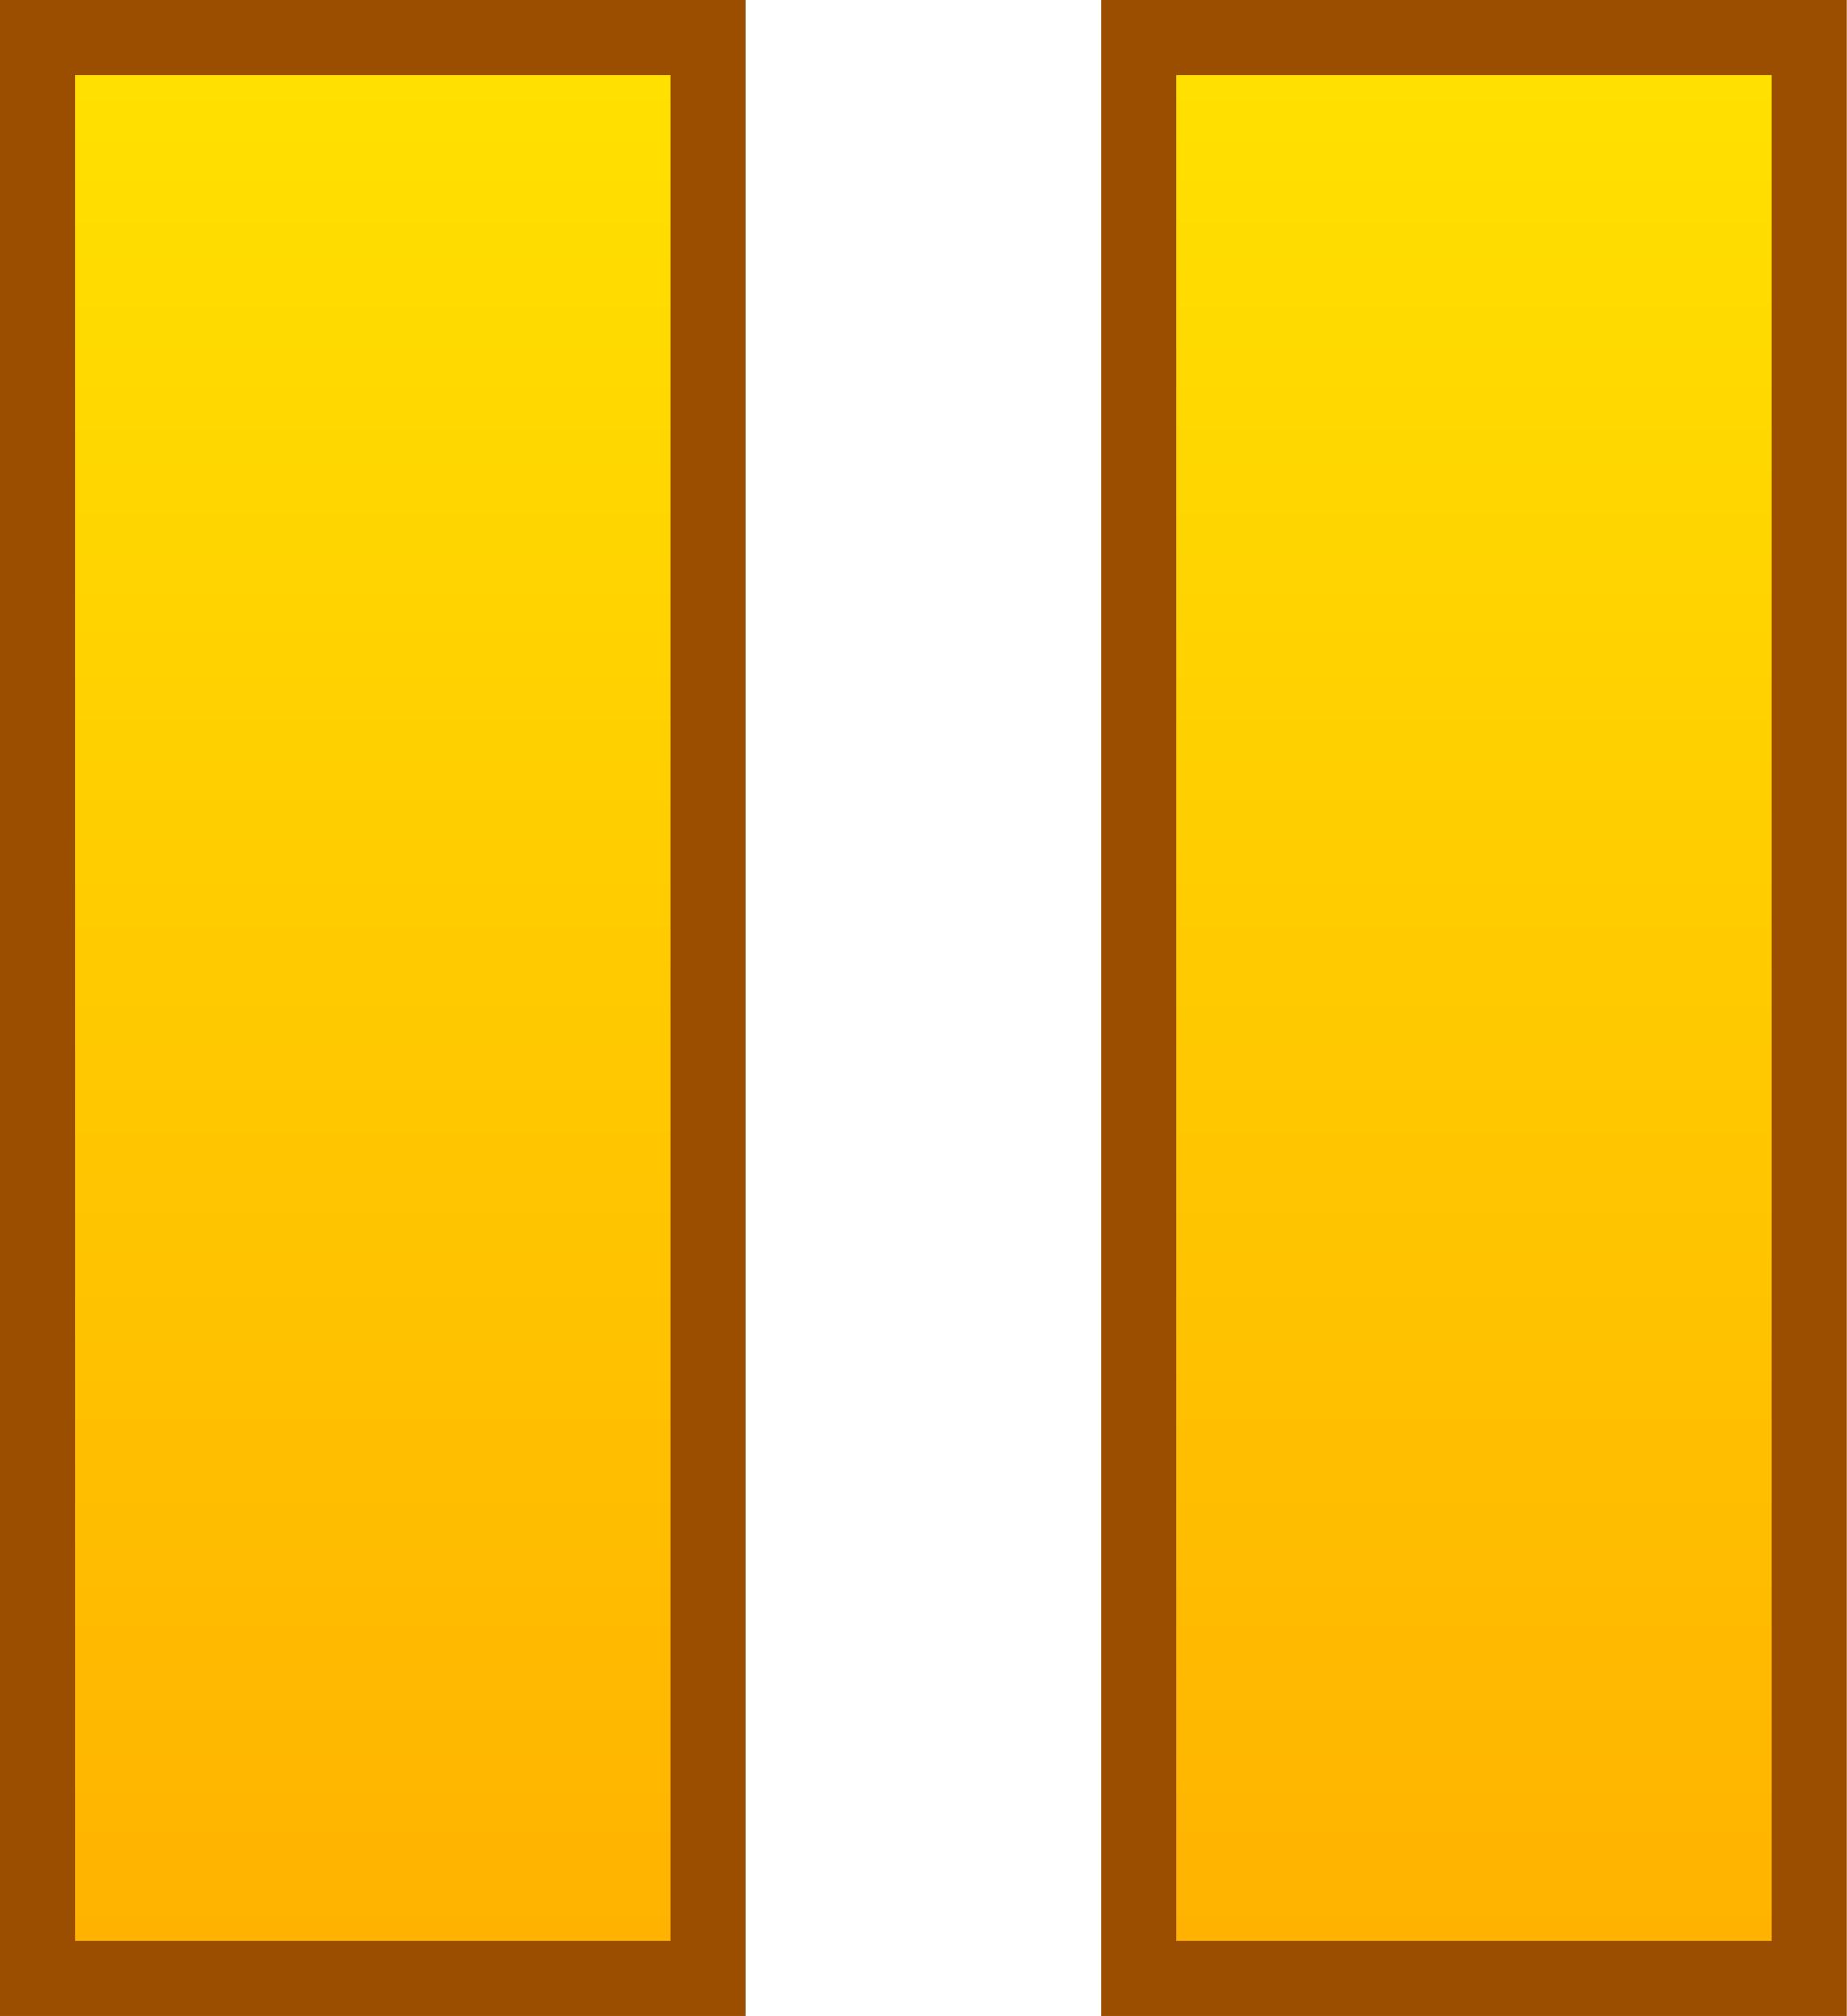
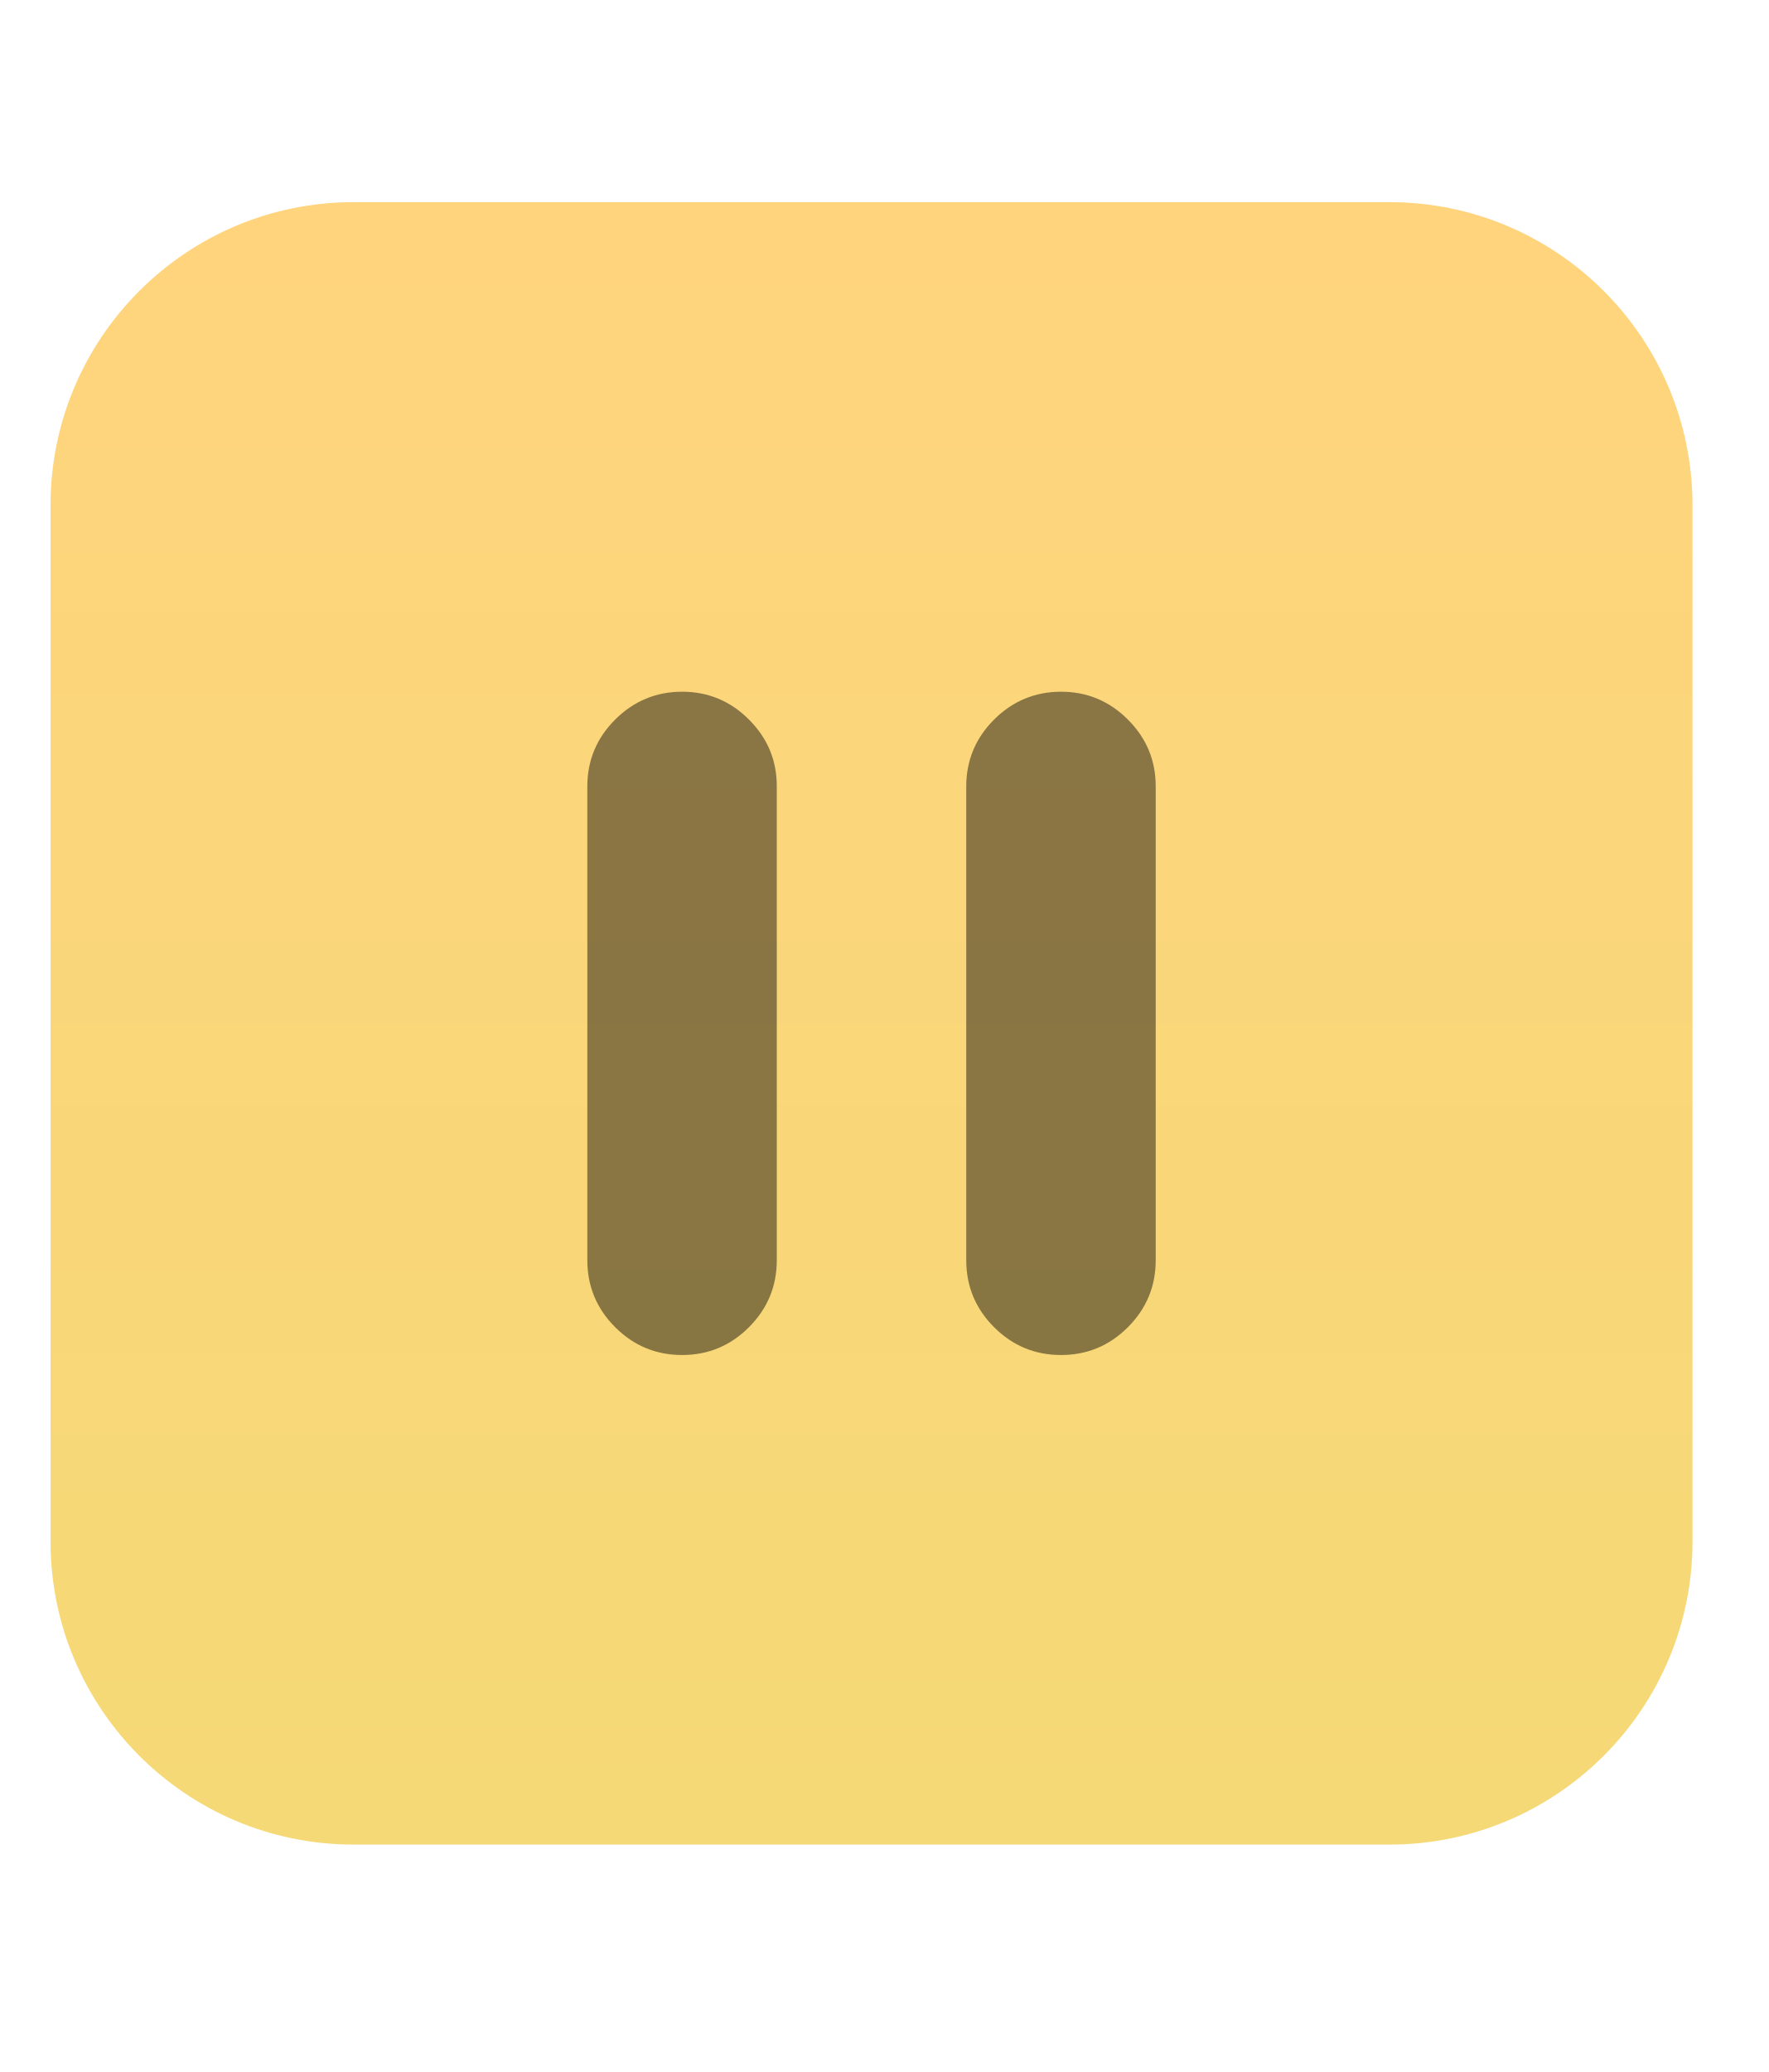
- <svg xmlns="http://www.w3.org/2000/svg" viewBox="0,0,73.78,80.521" height="80.521" width="73.78" version="1.1">
+ <svg xmlns="http://www.w3.org/2000/svg" width="70" height="82" viewBox="0 0 70 82" fill="none">
+   <rect x="2" y="8" width="65" height="65" rx="12" fill="url(#paint0_linear_44_27)" />
+   <g opacity="0.45">
+     <path d="M42 53.625C40.969 53.625 40.086 53.258 39.352 52.524C38.619 51.791 38.251 50.907 38.25 49.875V31.125C38.25 30.094 38.617 29.211 39.352 28.477C40.087 27.744 40.97 27.376 42 27.375C43.03 27.374 43.913 27.741 44.649 28.477C45.386 29.214 45.752 30.096 45.75 31.125V49.875C45.75 50.906 45.383 51.789 44.649 52.524C43.916 53.259 43.032 53.626 42 53.625ZM27 53.625C25.969 53.625 25.086 53.258 24.352 52.524C23.619 51.791 23.251 50.907 23.25 49.875V31.125C23.25 30.094 23.617 29.211 24.352 28.477C25.087 27.744 25.97 27.376 27 27.375C28.03 27.374 28.913 27.741 29.649 28.477C30.386 29.214 30.753 30.096 30.75 31.125V49.875C30.75 50.906 30.383 51.789 29.649 52.524C28.916 53.259 28.032 53.626 27 53.625Z" fill="black" />
+   </g>
  <defs>
-     <linearGradient id="color-1" gradientUnits="userSpaceOnUse" y2="218.76" x2="218.003" y1="141.24" x1="218.003">
-       <stop stop-color="#ffe100" offset="0" />
-       <stop stop-color="#ffb200" offset="1" />
-     </linearGradient>
-     <linearGradient id="color-2" gradientUnits="userSpaceOnUse" y2="218.76" x2="261.997" y1="141.24" x1="261.997">
-       <stop stop-color="#ffe100" offset="0" />
-       <stop stop-color="#ffb200" offset="1" />
+     <linearGradient id="paint0_linear_44_27" x1="34.5" y1="8" x2="34.5" y2="73" gradientUnits="userSpaceOnUse">
+       <stop stop-color="#FFD47D" />
+       <stop offset="1" stop-color="#F5D976" />
    </linearGradient>
  </defs>
-   <g transform="translate(-203.1101,-139.7396)">
-     <g style="mix-blend-mode: normal" stroke-dashoffset="0" stroke-dasharray="" stroke-miterlimit="10" stroke-linejoin="miter" stroke-linecap="butt" stroke-width="3" stroke="#9b4e00" fill-rule="nonzero" data-paper-data="{&quot;isPaintingLayer&quot;:true}">
-       <path fill="url(#color-1)" d="M204.61,218.76v-77.521h26.786v77.521z" />
-       <path fill="url(#color-2)" d="M248.604,218.76v-77.521h26.786v77.521z" />
-     </g>
-   </g>
</svg>
